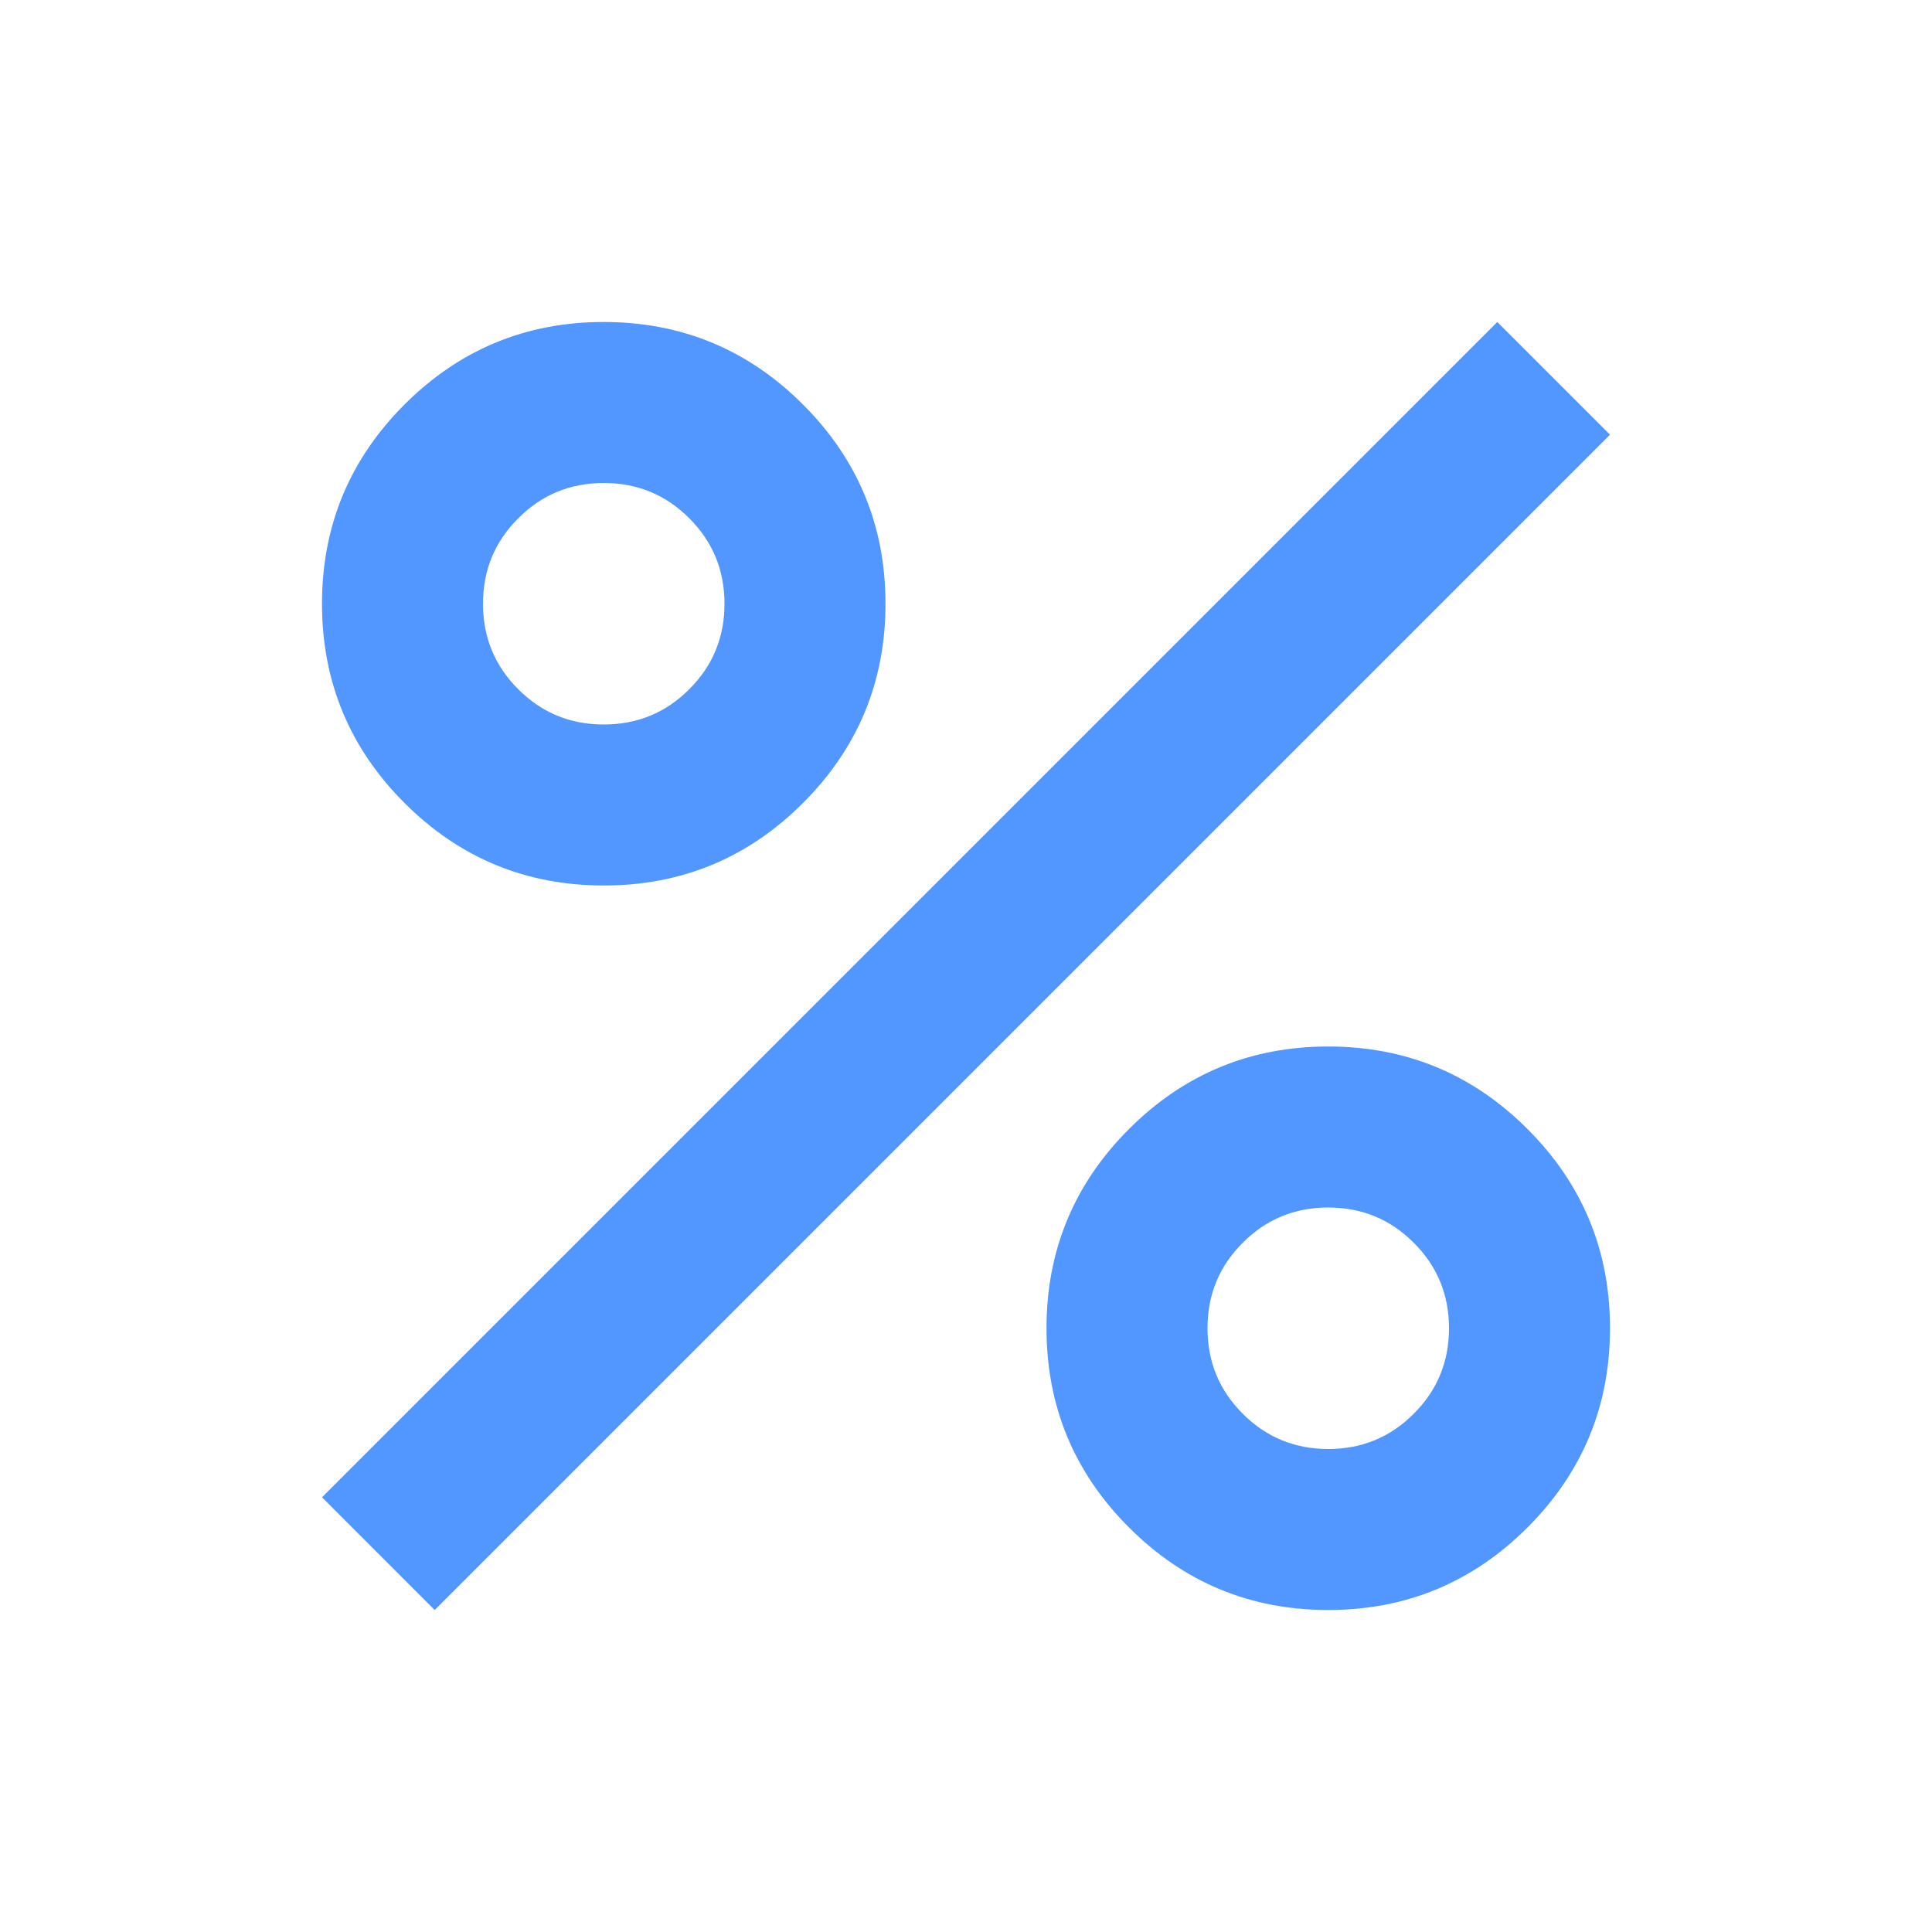
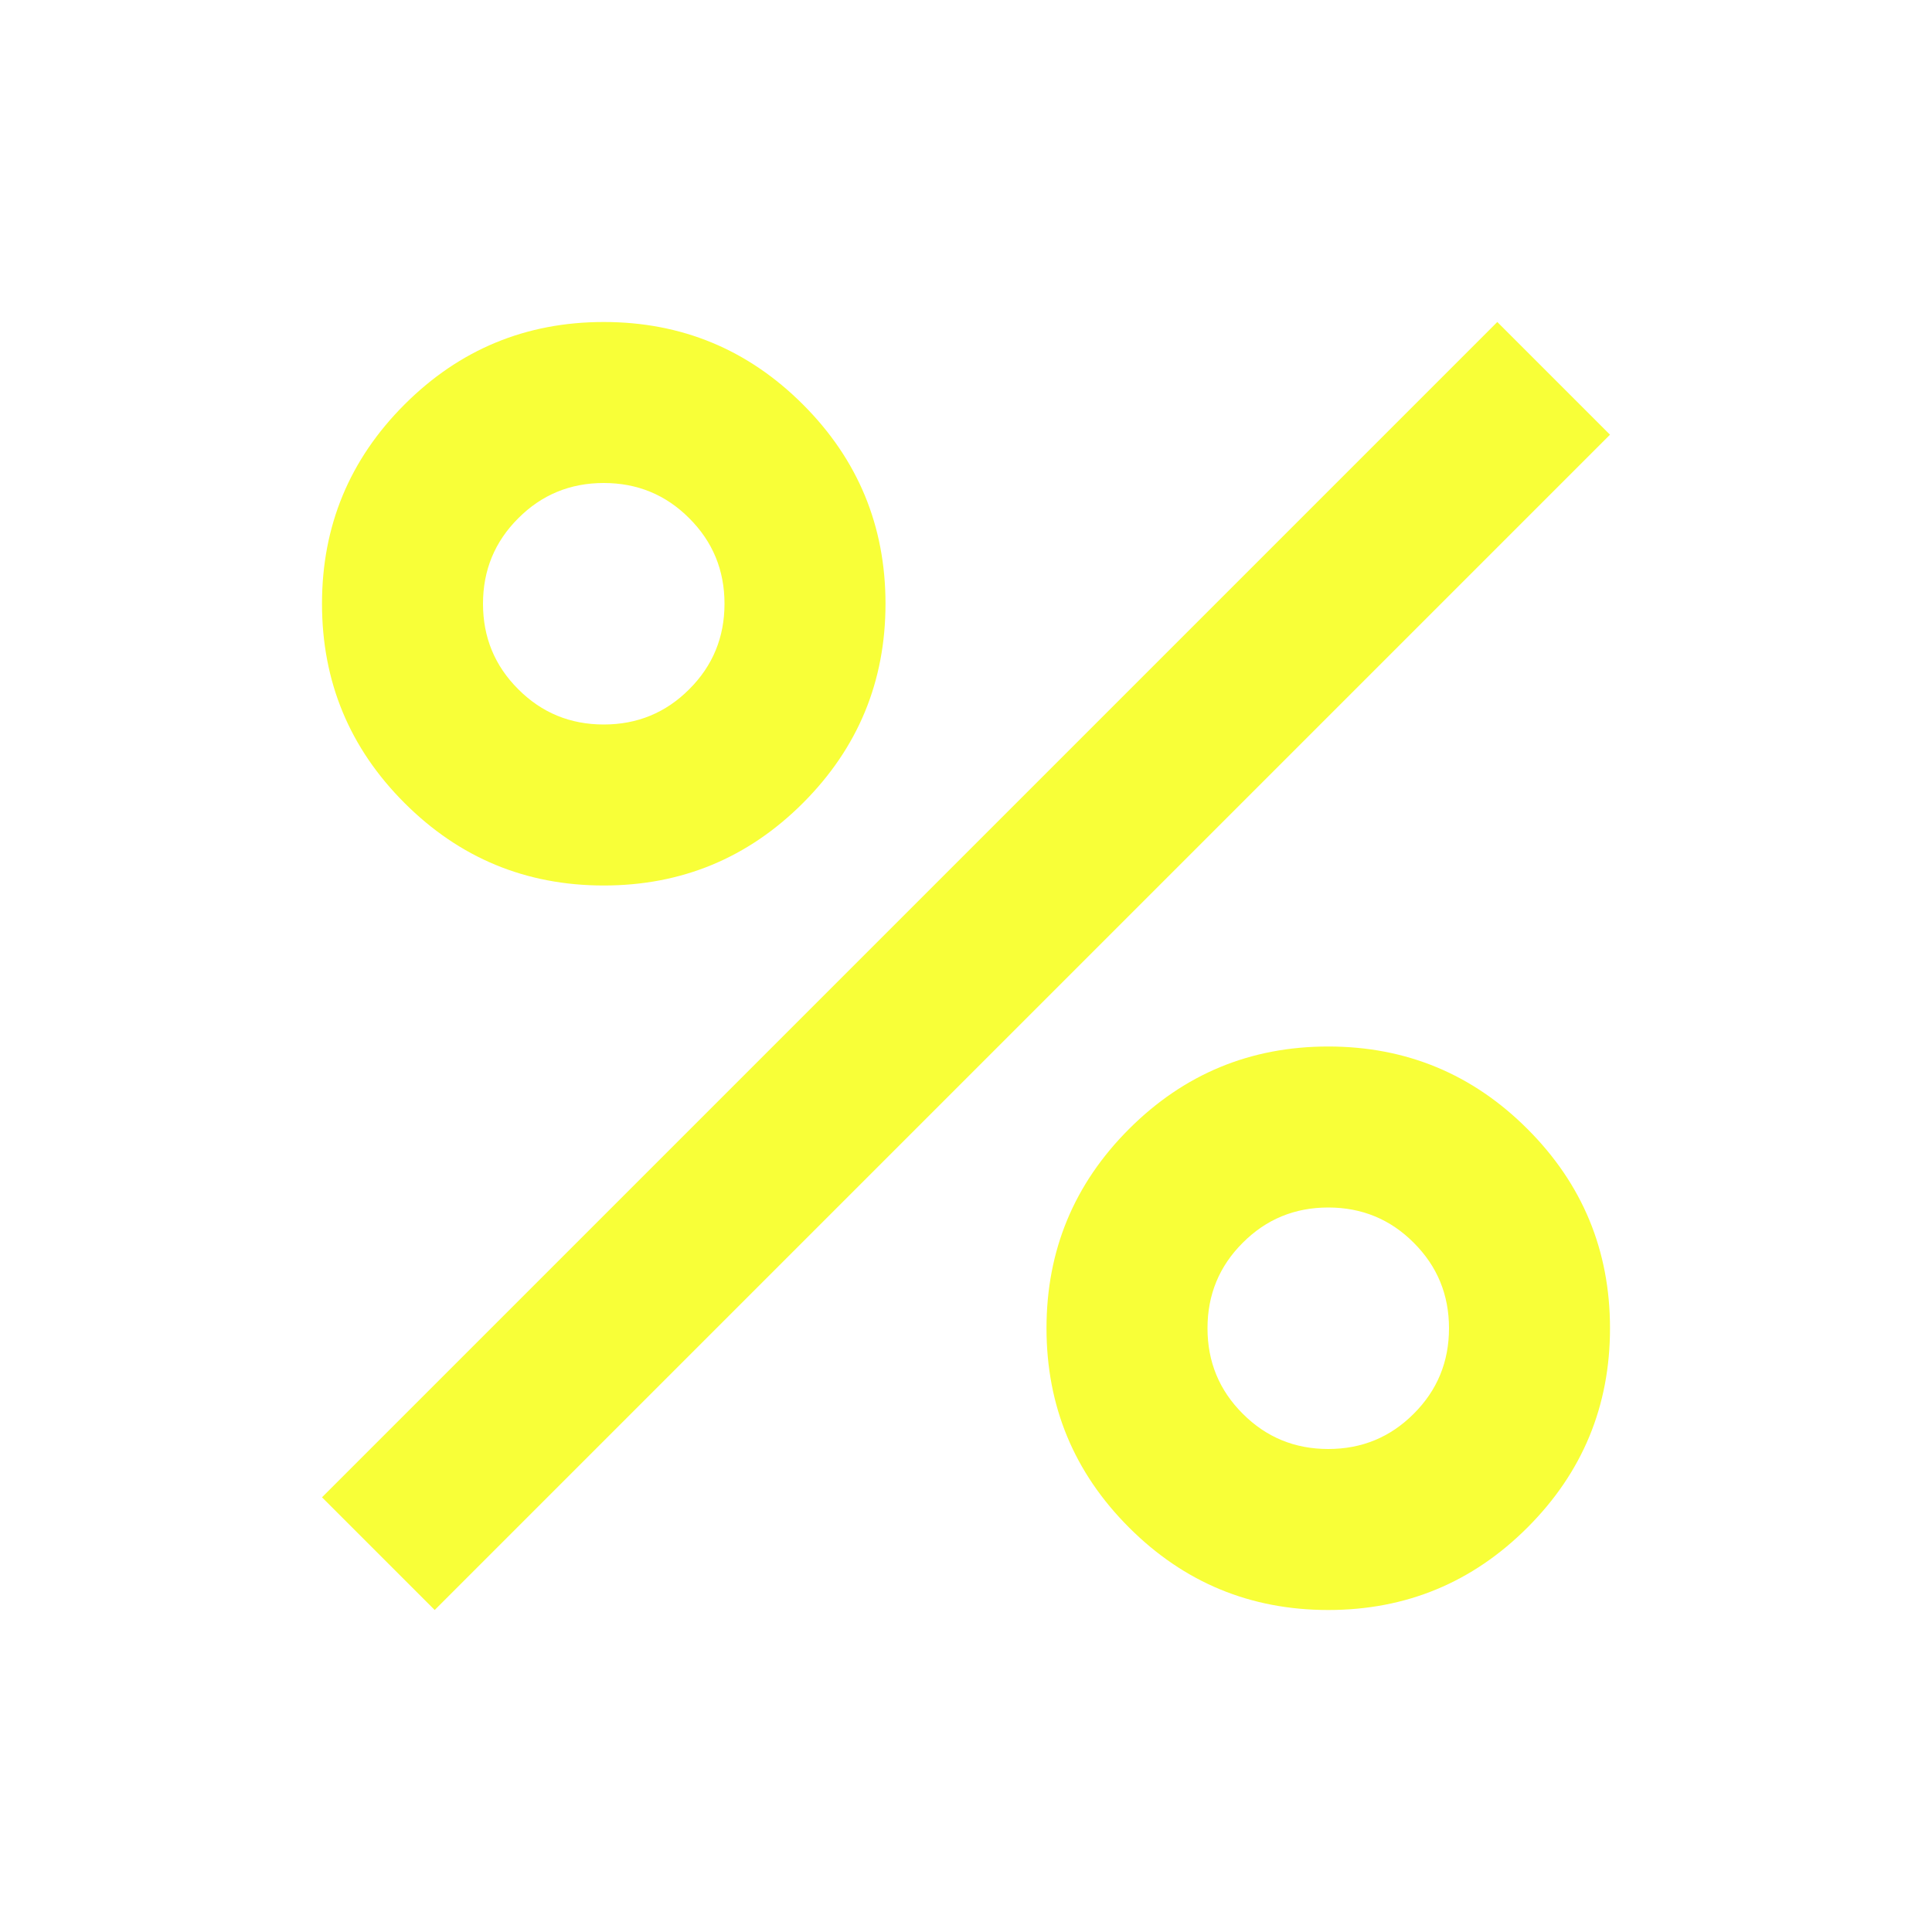
<svg xmlns="http://www.w3.org/2000/svg" width="24" height="24" viewBox="0 0 24 24" fill="none">
-   <mask id="mask0_9_3511" style="mask-type:alpha" maskUnits="userSpaceOnUse" x="0" y="0" width="24" height="24">
+   <mask id="mask0_14_4947" style="mask-type:alpha" maskUnits="userSpaceOnUse" x="0" y="0" width="24" height="24">
    <rect width="24" height="24" fill="#D9D9D9" />
  </mask>
-   <g mask="url(#mask0_9_3511)">
-     <path d="M7.5 11C6.533 11 5.708 10.658 5.025 9.975C4.342 9.292 4 8.467 4 7.5C4 6.533 4.342 5.708 5.025 5.025C5.708 4.342 6.533 4 7.5 4C8.467 4 9.292 4.342 9.975 5.025C10.658 5.708 11 6.533 11 7.5C11 8.467 10.658 9.292 9.975 9.975C9.292 10.658 8.467 11 7.5 11ZM7.5 9C7.917 9 8.271 8.854 8.562 8.562C8.854 8.271 9 7.917 9 7.5C9 7.083 8.854 6.729 8.562 6.438C8.271 6.146 7.917 6 7.5 6C7.083 6 6.729 6.146 6.438 6.438C6.146 6.729 6 7.083 6 7.5C6 7.917 6.146 8.271 6.438 8.562C6.729 8.854 7.083 9 7.5 9ZM16.5 20C15.533 20 14.708 19.658 14.025 18.975C13.342 18.292 13 17.467 13 16.5C13 15.533 13.342 14.708 14.025 14.025C14.708 13.342 15.533 13 16.5 13C17.467 13 18.292 13.342 18.975 14.025C19.658 14.708 20 15.533 20 16.5C20 17.467 19.658 18.292 18.975 18.975C18.292 19.658 17.467 20 16.5 20ZM16.5 18C16.917 18 17.271 17.854 17.562 17.562C17.854 17.271 18 16.917 18 16.5C18 16.083 17.854 15.729 17.562 15.438C17.271 15.146 16.917 15 16.5 15C16.083 15 15.729 15.146 15.438 15.438C15.146 15.729 15 16.083 15 16.5C15 16.917 15.146 17.271 15.438 17.562C15.729 17.854 16.083 18 16.5 18ZM5.4 20L4 18.6L18.6 4L20 5.4L5.4 20Z" fill="#5197FF" />
+   <g mask="url(#mask0_14_4947)">
+     <path d="M7.5 11C6.533 11 5.708 10.658 5.025 9.975C4.342 9.292 4 8.467 4 7.5C4 6.533 4.342 5.708 5.025 5.025C5.708 4.342 6.533 4 7.5 4C8.467 4 9.292 4.342 9.975 5.025C10.658 5.708 11 6.533 11 7.5C11 8.467 10.658 9.292 9.975 9.975C9.292 10.658 8.467 11 7.5 11ZM7.5 9C7.917 9 8.271 8.854 8.562 8.562C8.854 8.271 9 7.917 9 7.5C9 7.083 8.854 6.729 8.562 6.438C8.271 6.146 7.917 6 7.5 6C7.083 6 6.729 6.146 6.438 6.438C6.146 6.729 6 7.083 6 7.5C6 7.917 6.146 8.271 6.438 8.562C6.729 8.854 7.083 9 7.5 9ZM16.5 20C15.533 20 14.708 19.658 14.025 18.975C13.342 18.292 13 17.467 13 16.5C13 15.533 13.342 14.708 14.025 14.025C14.708 13.342 15.533 13 16.5 13C17.467 13 18.292 13.342 18.975 14.025C19.658 14.708 20 15.533 20 16.5C20 17.467 19.658 18.292 18.975 18.975C18.292 19.658 17.467 20 16.5 20ZM16.5 18C16.917 18 17.271 17.854 17.562 17.562C17.854 17.271 18 16.917 18 16.5C18 16.083 17.854 15.729 17.562 15.438C17.271 15.146 16.917 15 16.5 15C16.083 15 15.729 15.146 15.438 15.438C15.146 15.729 15 16.083 15 16.5C15 16.917 15.146 17.271 15.438 17.562C15.729 17.854 16.083 18 16.5 18ZM5.4 20L4 18.6L18.6 4L20 5.4L5.4 20Z" fill="#F8FF38" />
  </g>
</svg>
